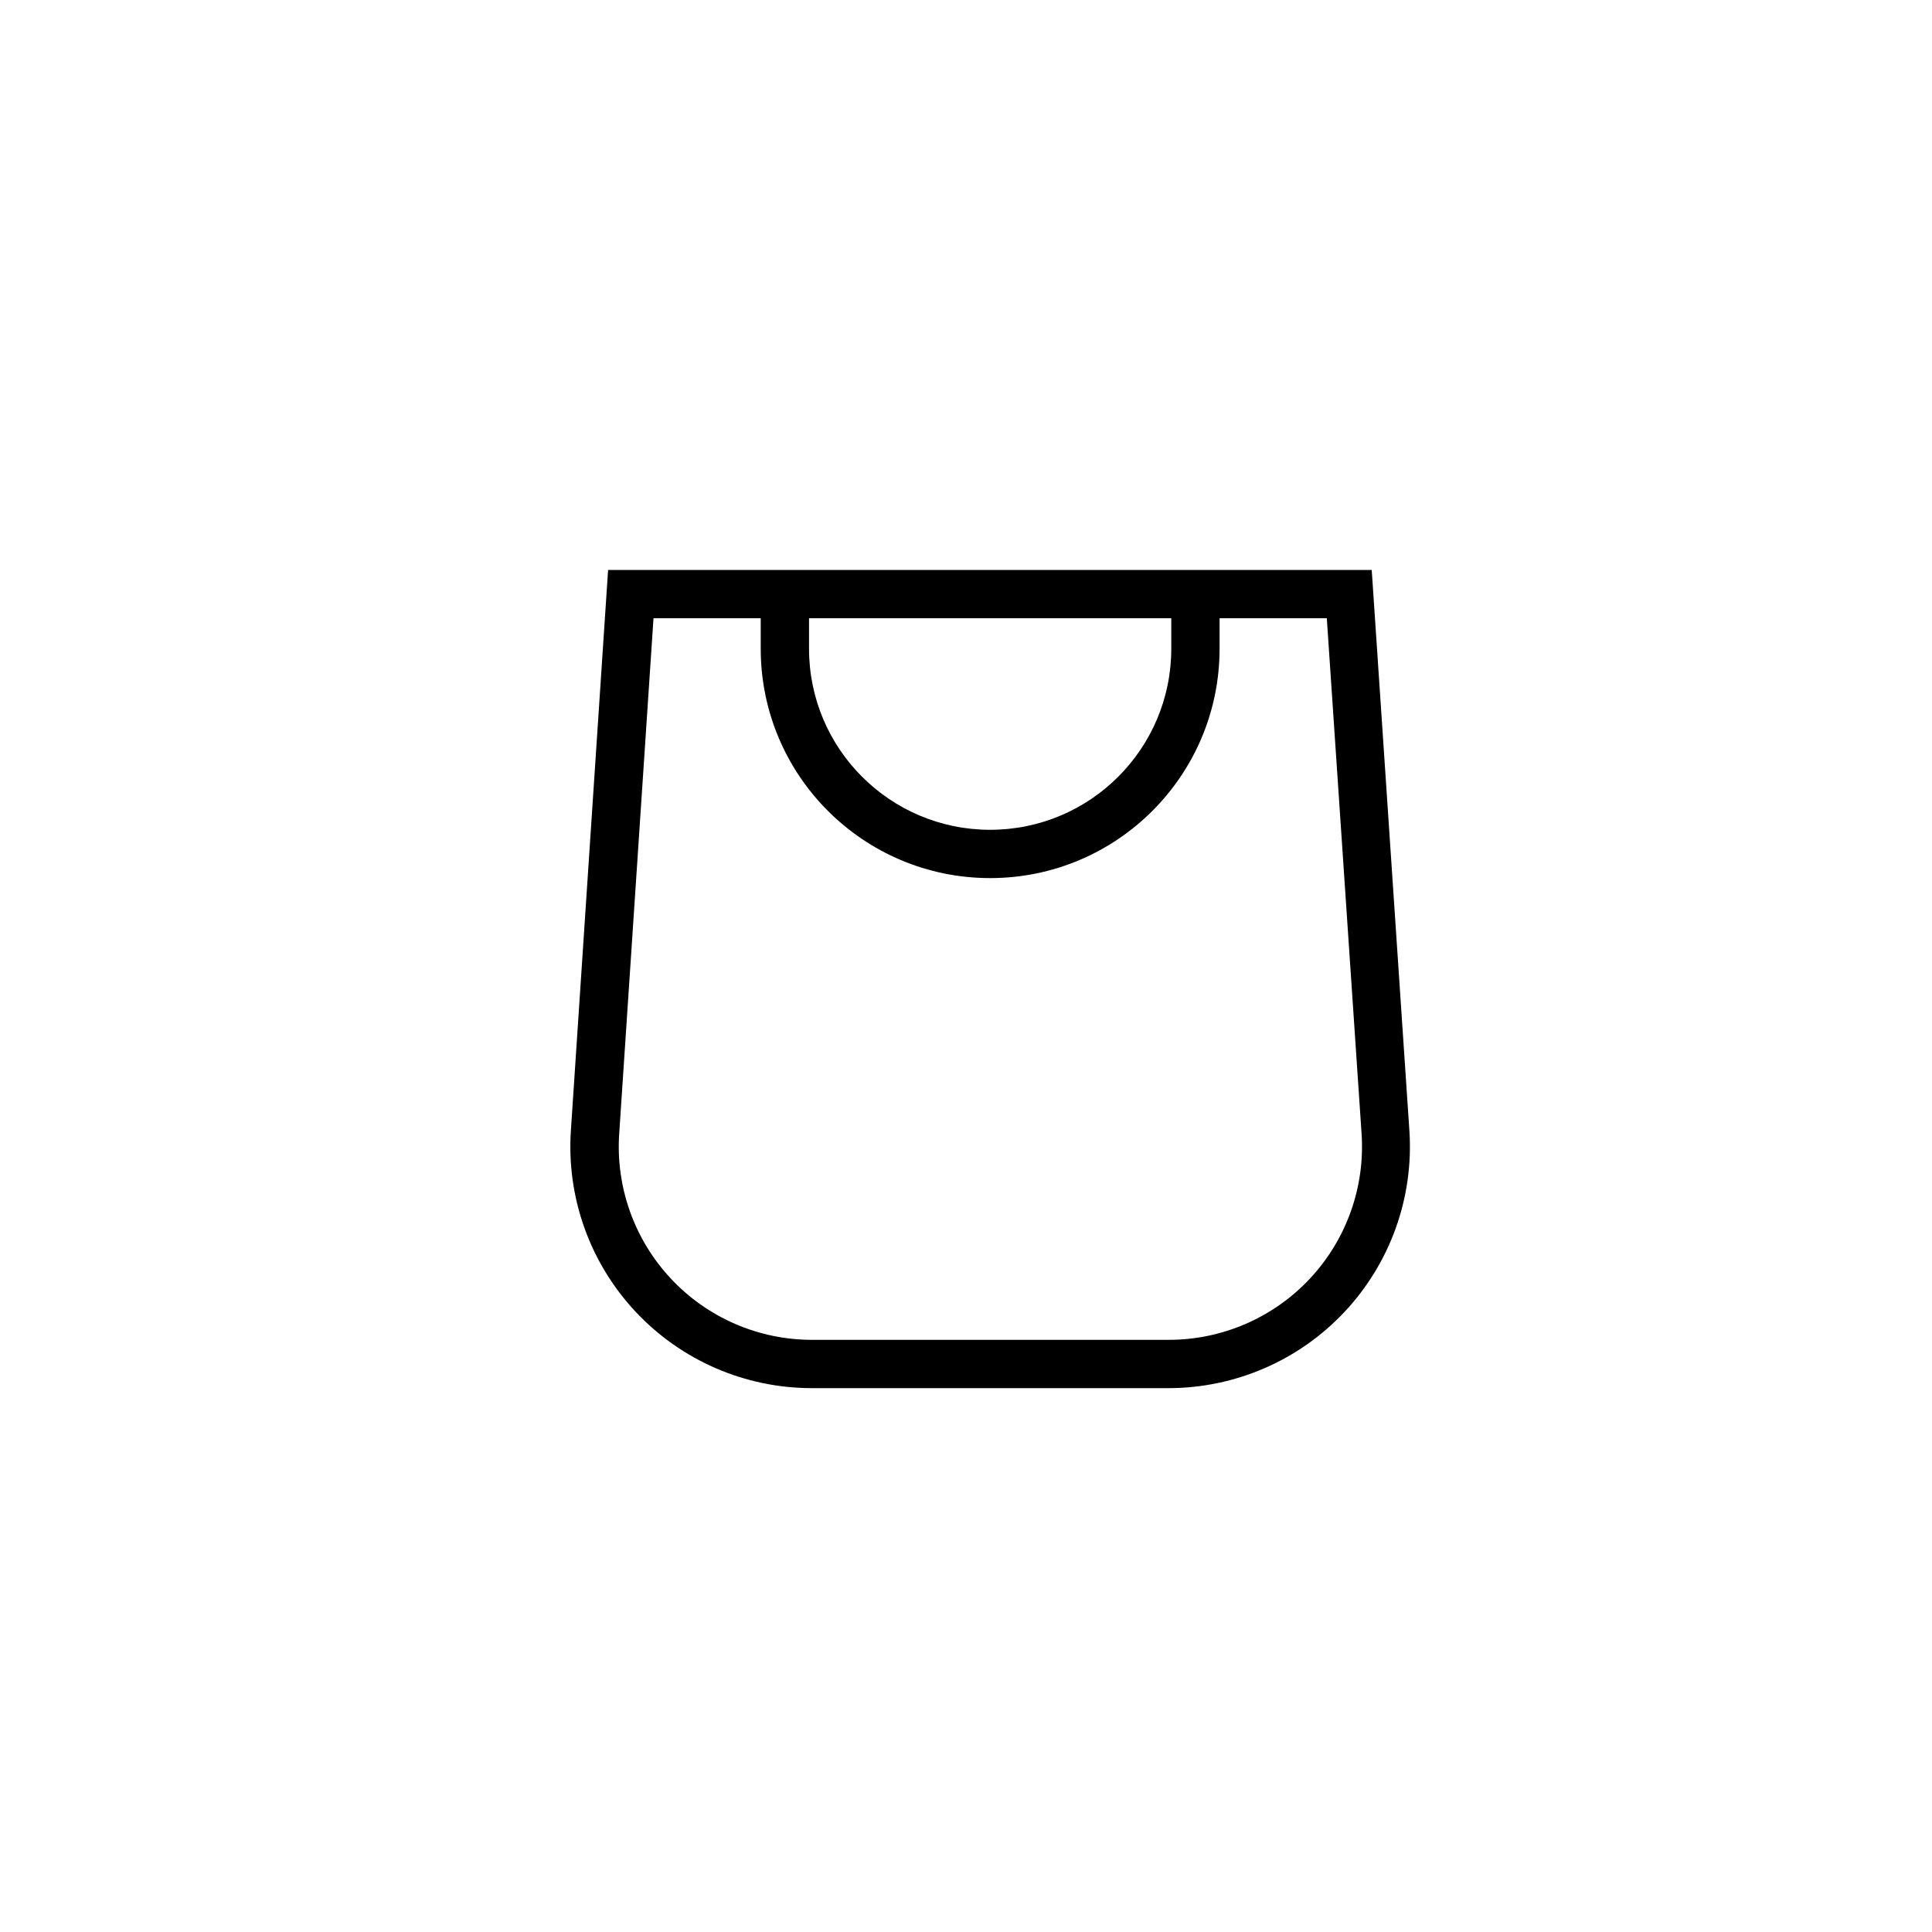
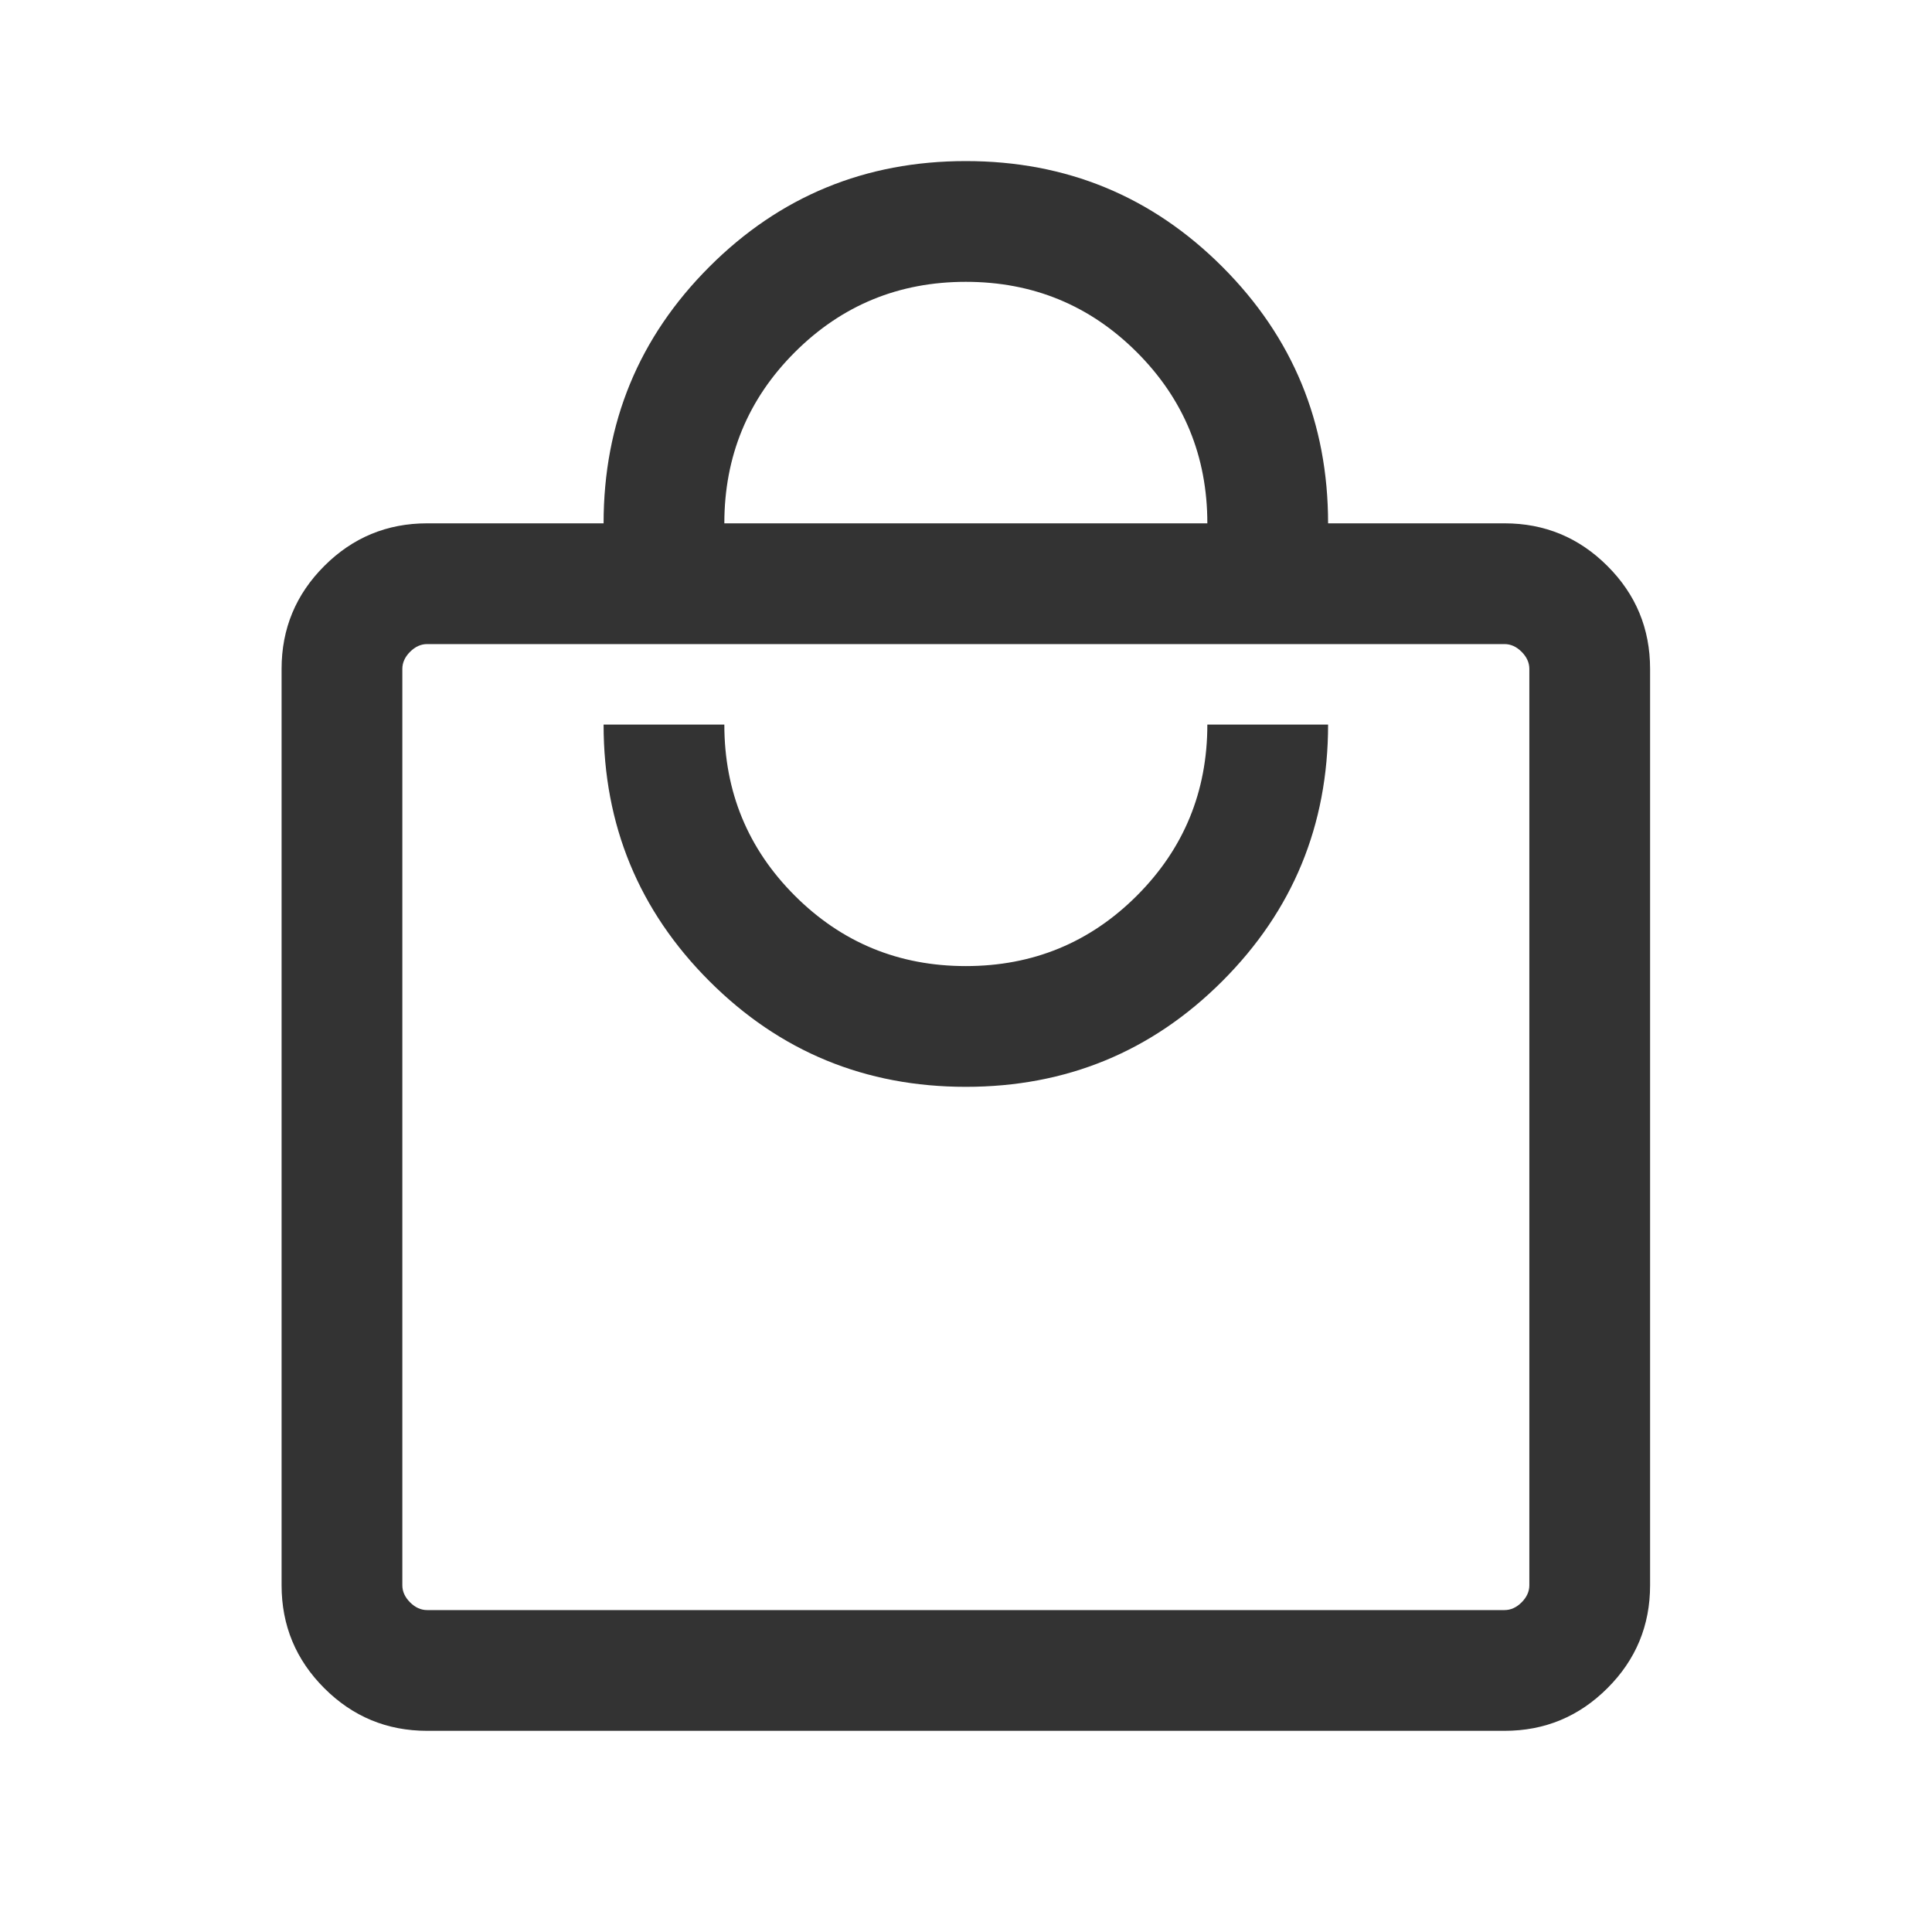
- <svg xmlns="http://www.w3.org/2000/svg" fill="none" class="icon icon-cart-empty" viewBox="0 0 40 40">
-   <path fill="currentColor" fill-rule="evenodd" d="M15.75 11.8h-3.16l-.77 11.6a5 5 0 0 0 4.99 5.34h7.38a5 5 0 0 0 4.99-5.33L28.4 11.8zm0 1h-2.22l-.71 10.67a4 4 0 0 0 3.99 4.27h7.38a4 4 0 0 0 4-4.27l-.72-10.67h-2.22v.63a4.75 4.75 0 1 1-9.5 0zm8.5 0h-7.5v.63a3.75 3.75 0 1 0 7.5 0z" />
+ <svg xmlns="http://www.w3.org/2000/svg" viewBox="0 0 24 24" fill="none">
+   <mask id="mask0_5402_9044" style="mask-type:alpha" maskUnits="userSpaceOnUse" x="0" y="0" width="24" height="24">
+     <rect width="24" height="24" fill="#333333" />
+   </mask>
+   <g mask="url(#mask0_5402_9044)">
+     <path d="M5.306 21.501C4.807 21.501 4.381 21.324 4.028 20.971C3.675 20.618 3.498 20.192 3.498 19.693V8.309C3.498 7.81 3.675 7.384 4.028 7.031C4.381 6.678 4.807 6.501 5.306 6.501H7.498C7.498 5.252 7.936 4.19 8.812 3.314C9.687 2.439 10.749 2.001 11.998 2.001C13.247 2.001 14.309 2.439 15.184 3.314C16.06 4.19 16.498 5.252 16.498 6.501H18.69C19.189 6.501 19.615 6.678 19.968 7.031C20.322 7.384 20.498 7.81 20.498 8.309V19.693C20.498 20.192 20.322 20.618 19.968 20.971C19.615 21.324 19.189 21.501 18.69 21.501H5.306ZM5.306 20.001H18.69C18.767 20.001 18.838 19.969 18.902 19.905C18.966 19.841 18.998 19.77 18.998 19.693V8.309C18.998 8.232 18.966 8.161 18.902 8.097C18.838 8.033 18.767 8.001 18.69 8.001H5.306C5.229 8.001 5.158 8.033 5.094 8.097C5.03 8.161 4.998 8.232 4.998 8.309V19.693C4.998 19.77 5.03 19.841 5.094 19.905C5.158 19.969 5.229 20.001 5.306 20.001ZM11.998 13.501C13.247 13.501 14.309 13.063 15.184 12.188C16.06 11.312 16.498 10.25 16.498 9.001H14.998C14.998 9.834 14.706 10.543 14.123 11.126C13.54 11.709 12.831 12.001 11.998 12.001C11.165 12.001 10.456 11.709 9.873 11.126C9.29 10.543 8.998 9.834 8.998 9.001H7.498C7.498 10.25 7.936 11.312 8.812 12.188C9.687 13.063 10.749 13.501 11.998 13.501ZM8.998 6.501H14.998C14.998 5.668 14.706 4.959 14.123 4.376C13.54 3.793 12.831 3.501 11.998 3.501C11.165 3.501 10.456 3.793 9.873 4.376C9.29 4.959 8.998 5.668 8.998 6.501Z" fill="#333333" />
+   </g>
</svg>
